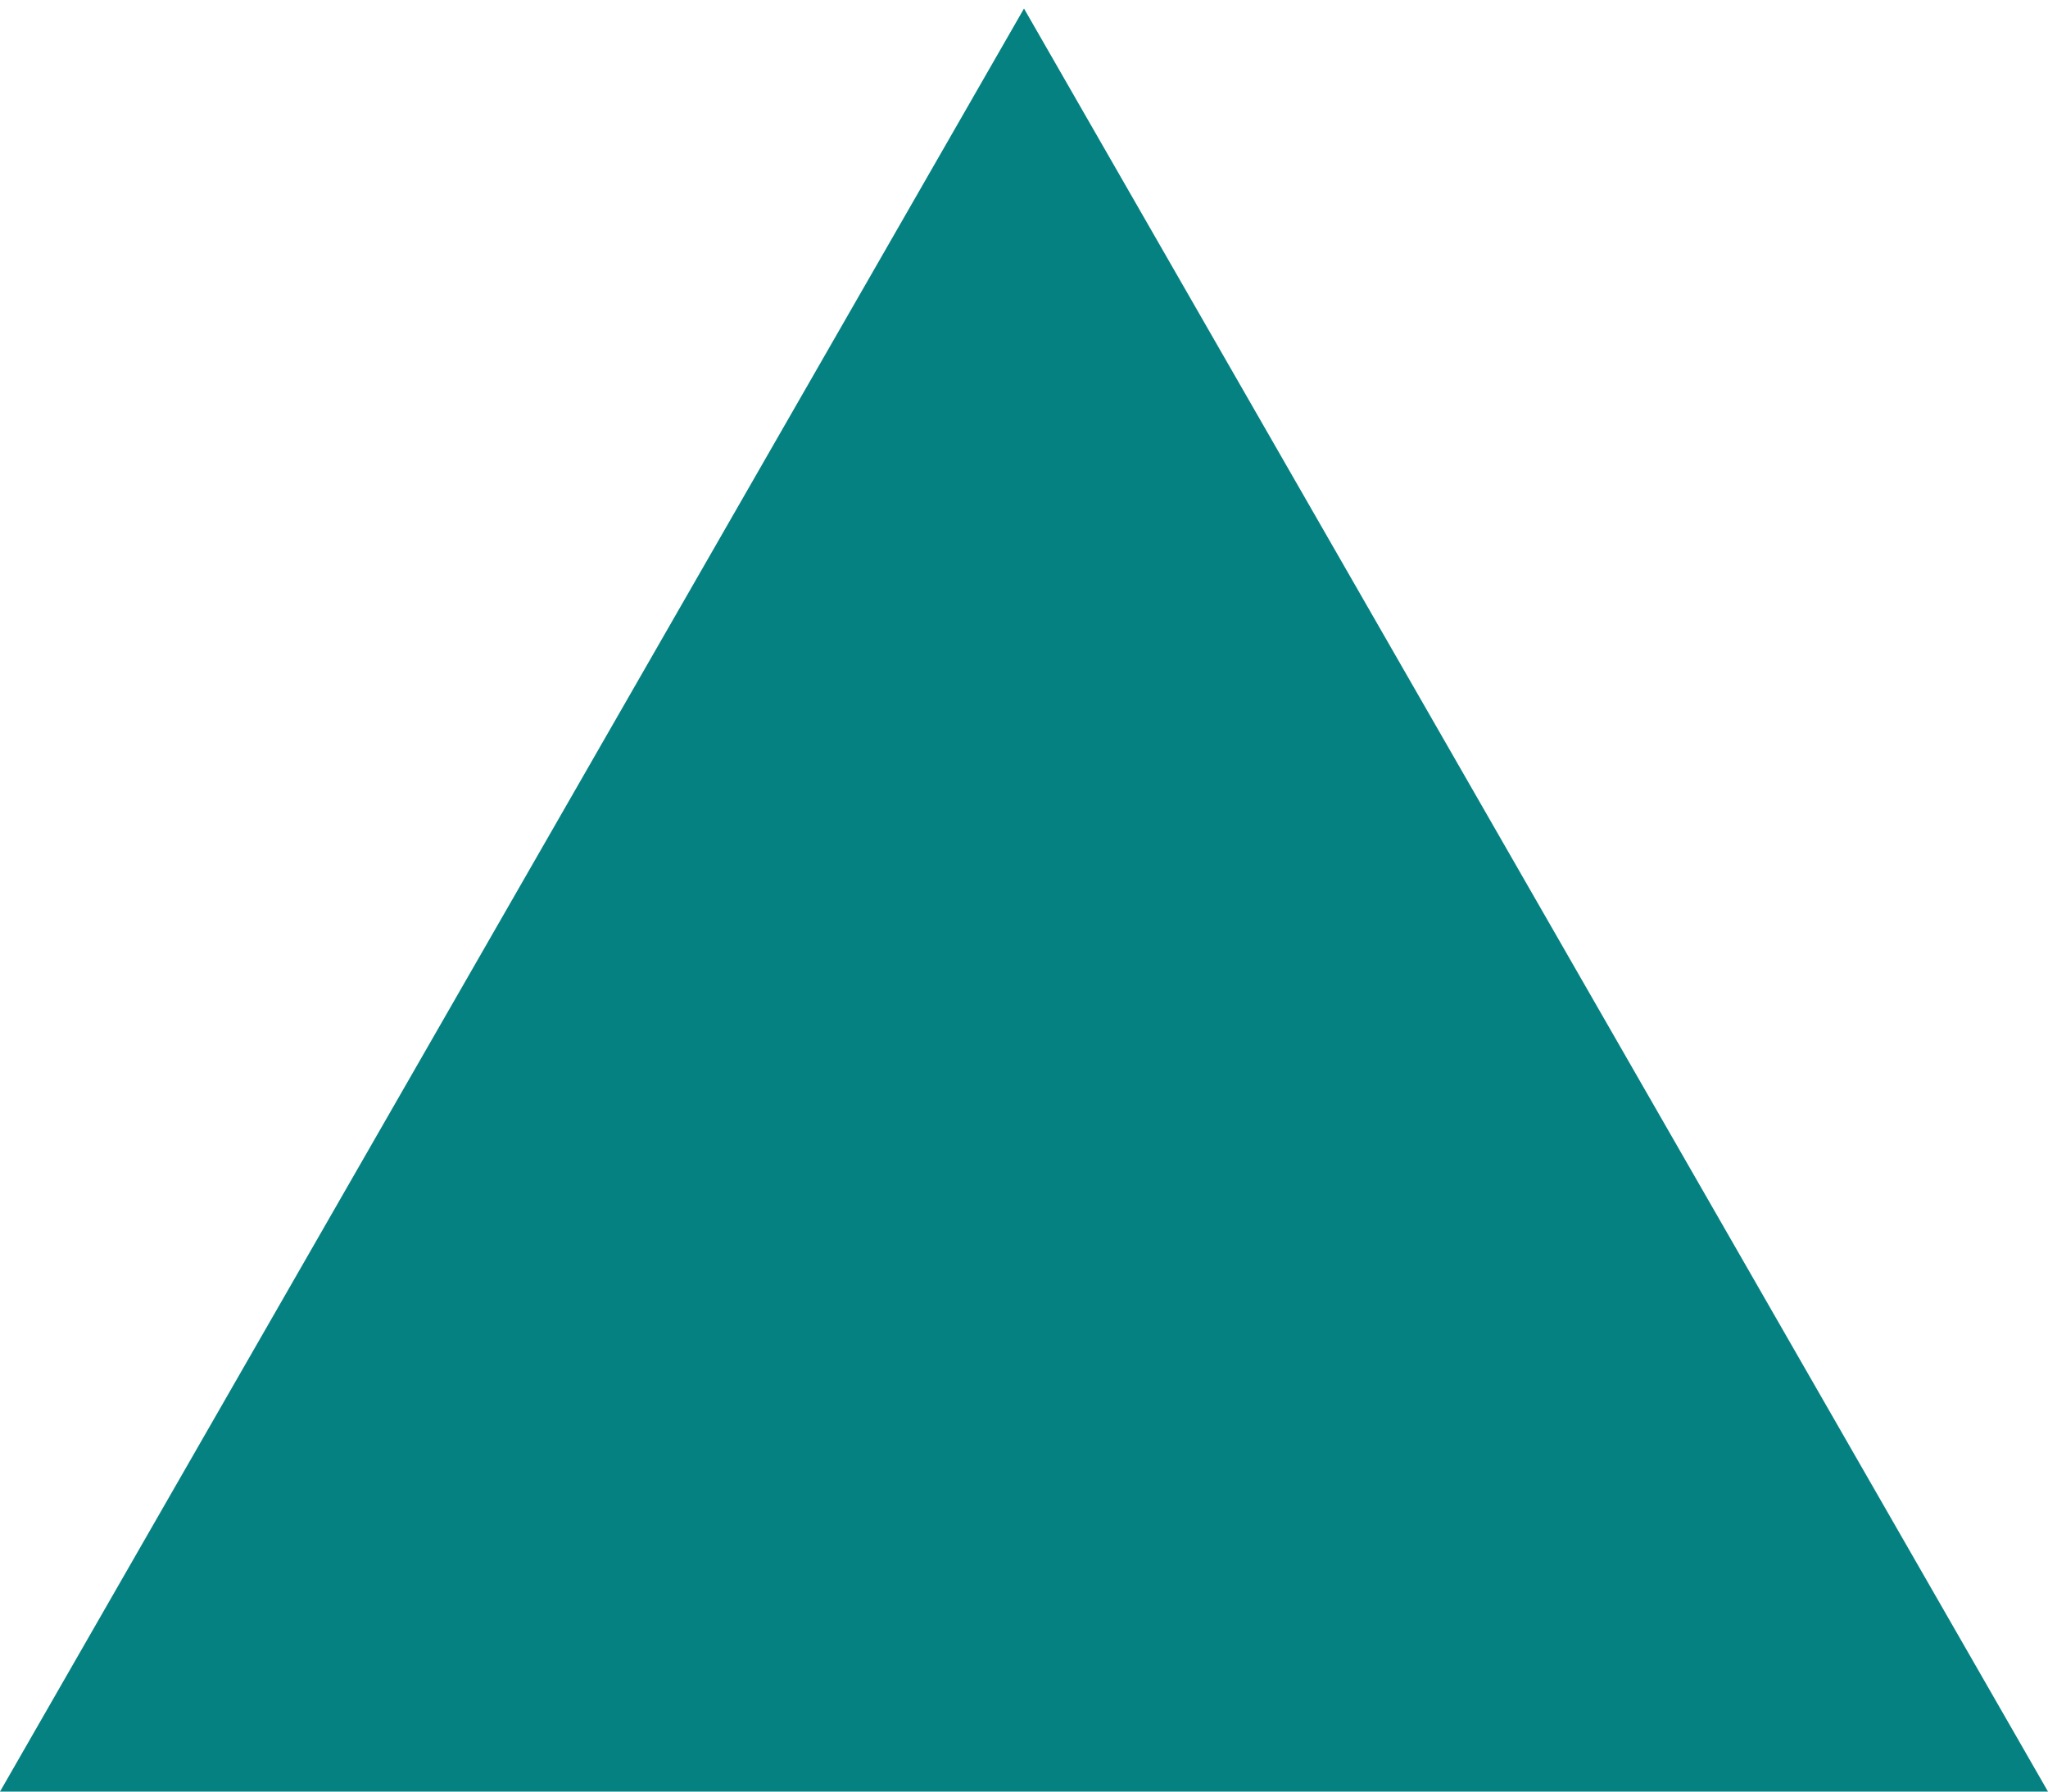
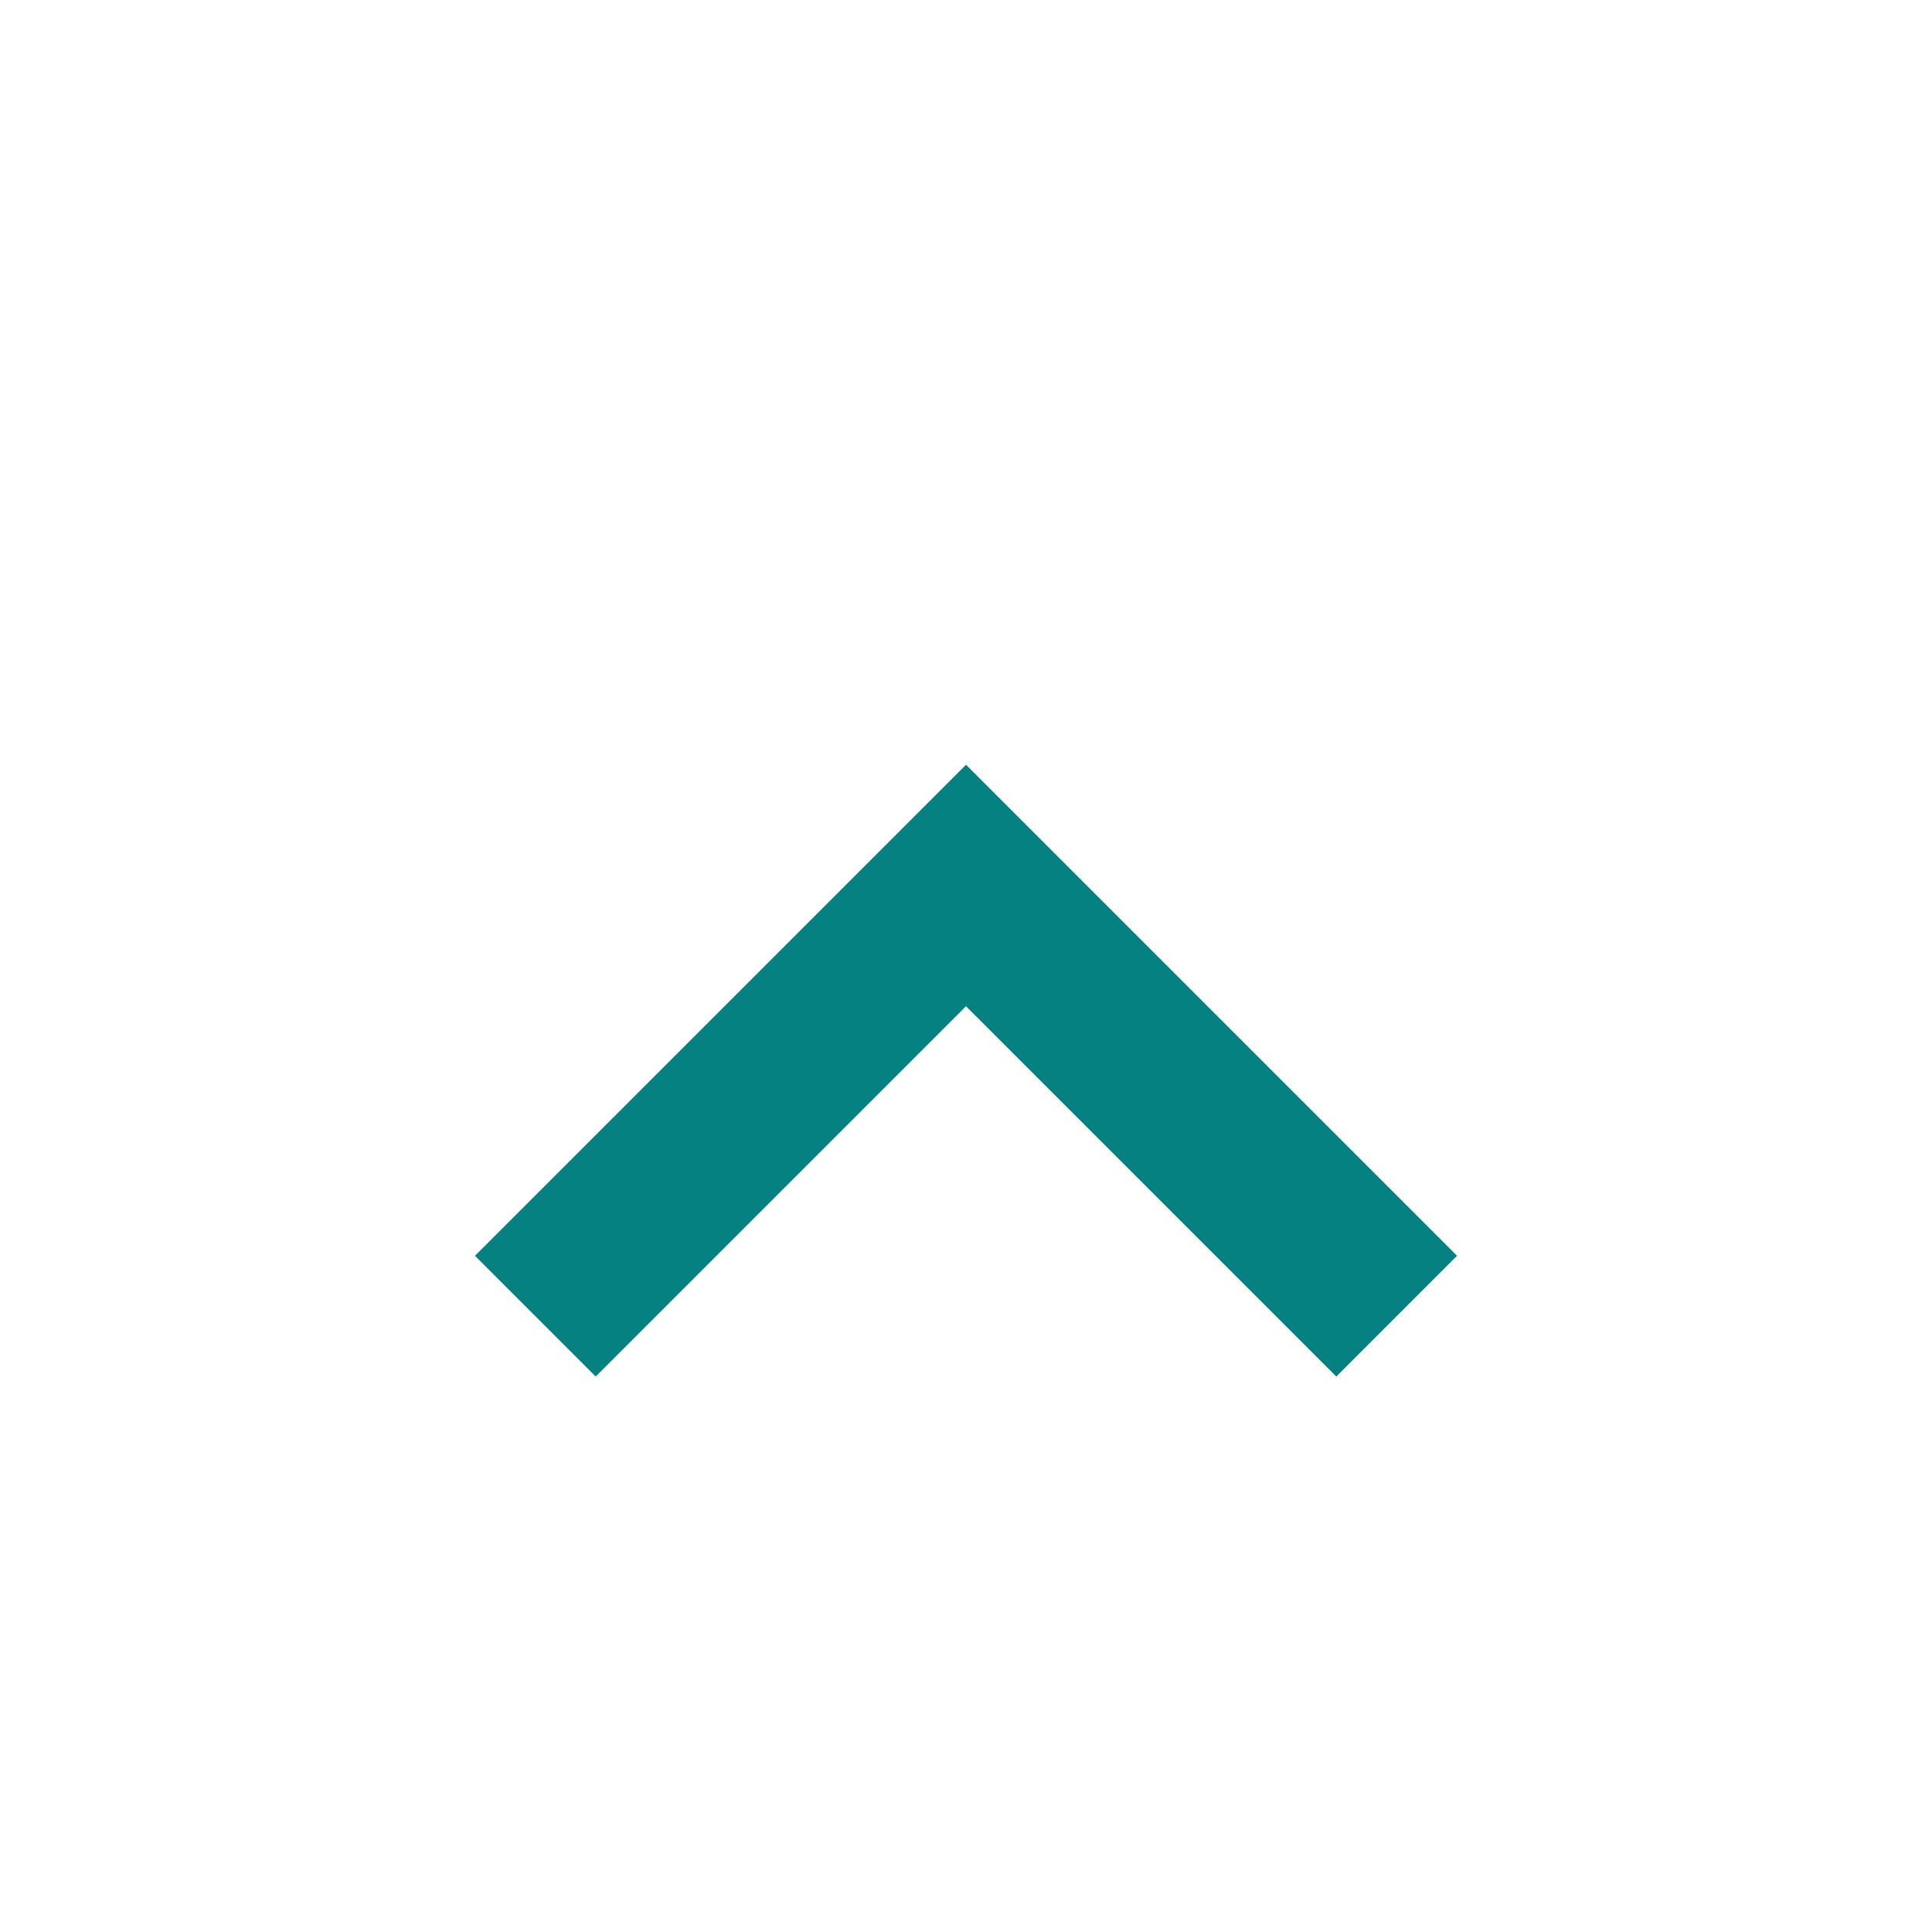
- <svg xmlns="http://www.w3.org/2000/svg" version="1.1" id="Layer_1" x="0px" y="0px" viewBox="0 0 48 42" style="enable-background:new 0 0 48 42;" xml:space="preserve">
+ <svg xmlns="http://www.w3.org/2000/svg" version="1.1" id="Layer_1" x="0px" y="0px" viewBox="0 0 24 24" style="enable-background:new 0 0 24 24;" xml:space="preserve">
  <style type="text/css">
	.st0{fill:#058182;}
</style>
-   <g>
-     <polygon class="st0" points="24,0.2 0,42 48,42  " />
-   </g>
+   <path class="st0" d="M12,12.5l4.6,4.6l1.5-1.5L12,9.5l-6.1,6.1l1.5,1.5L12,12.5z" />
</svg>
